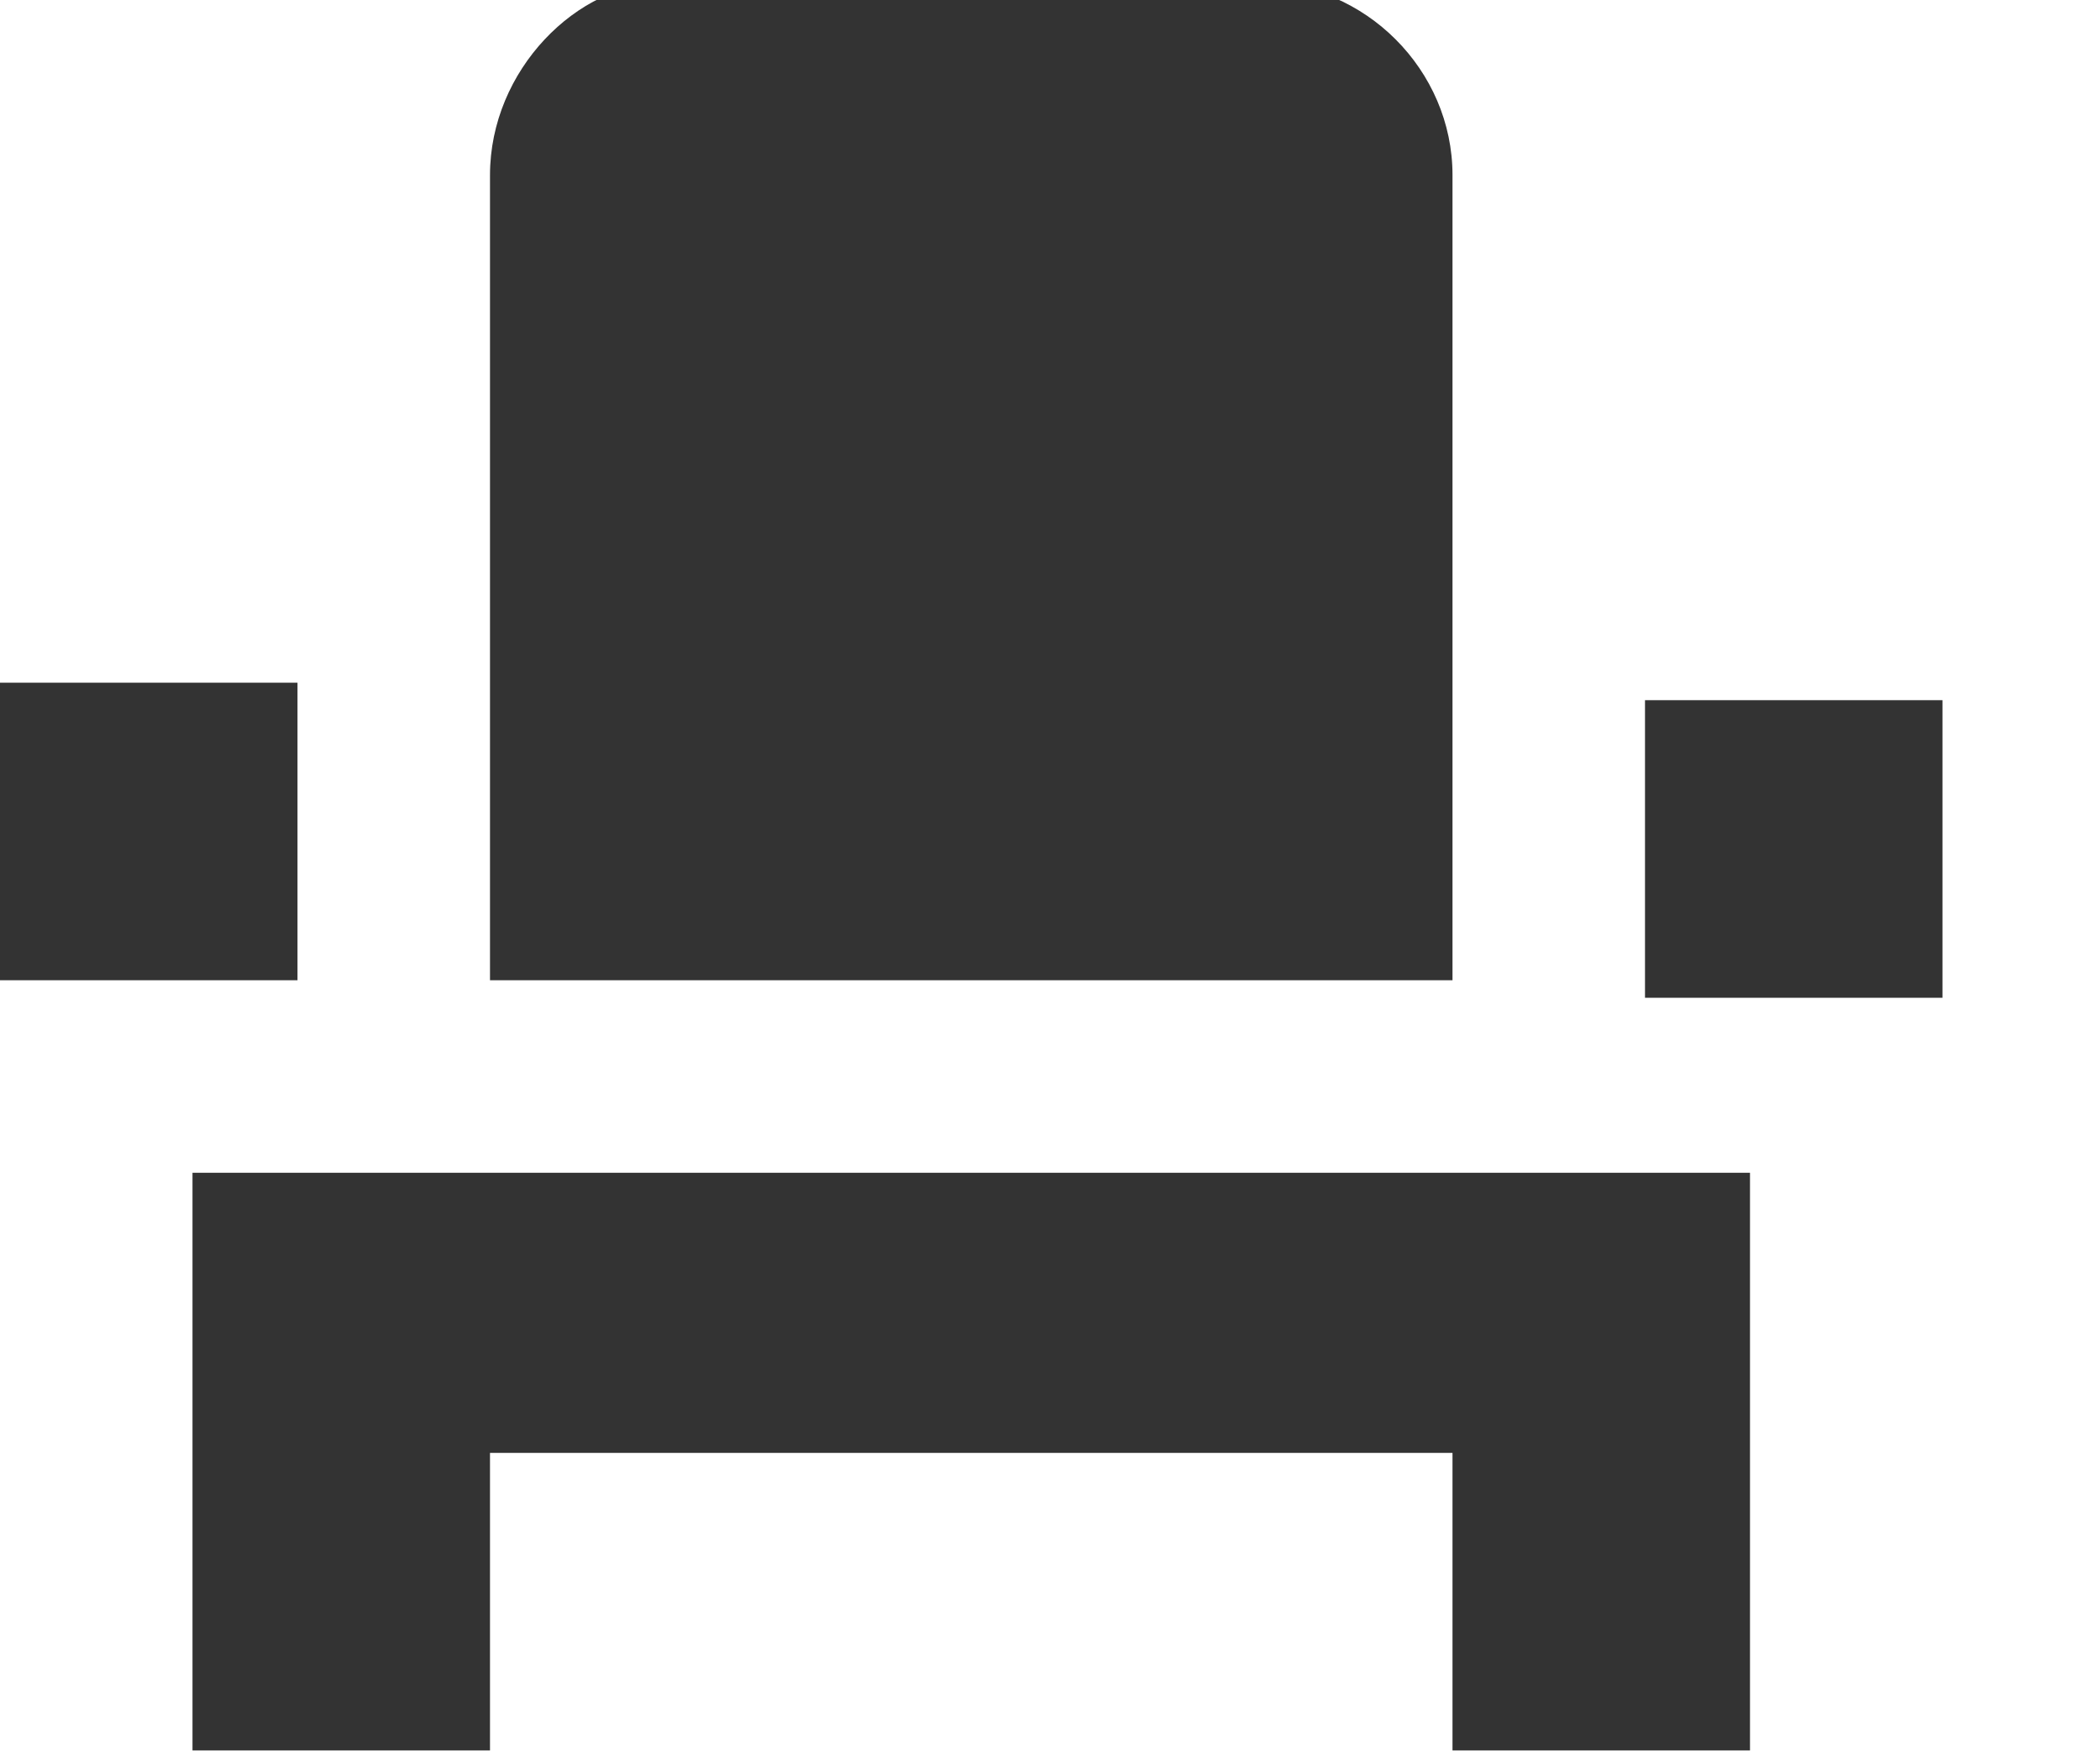
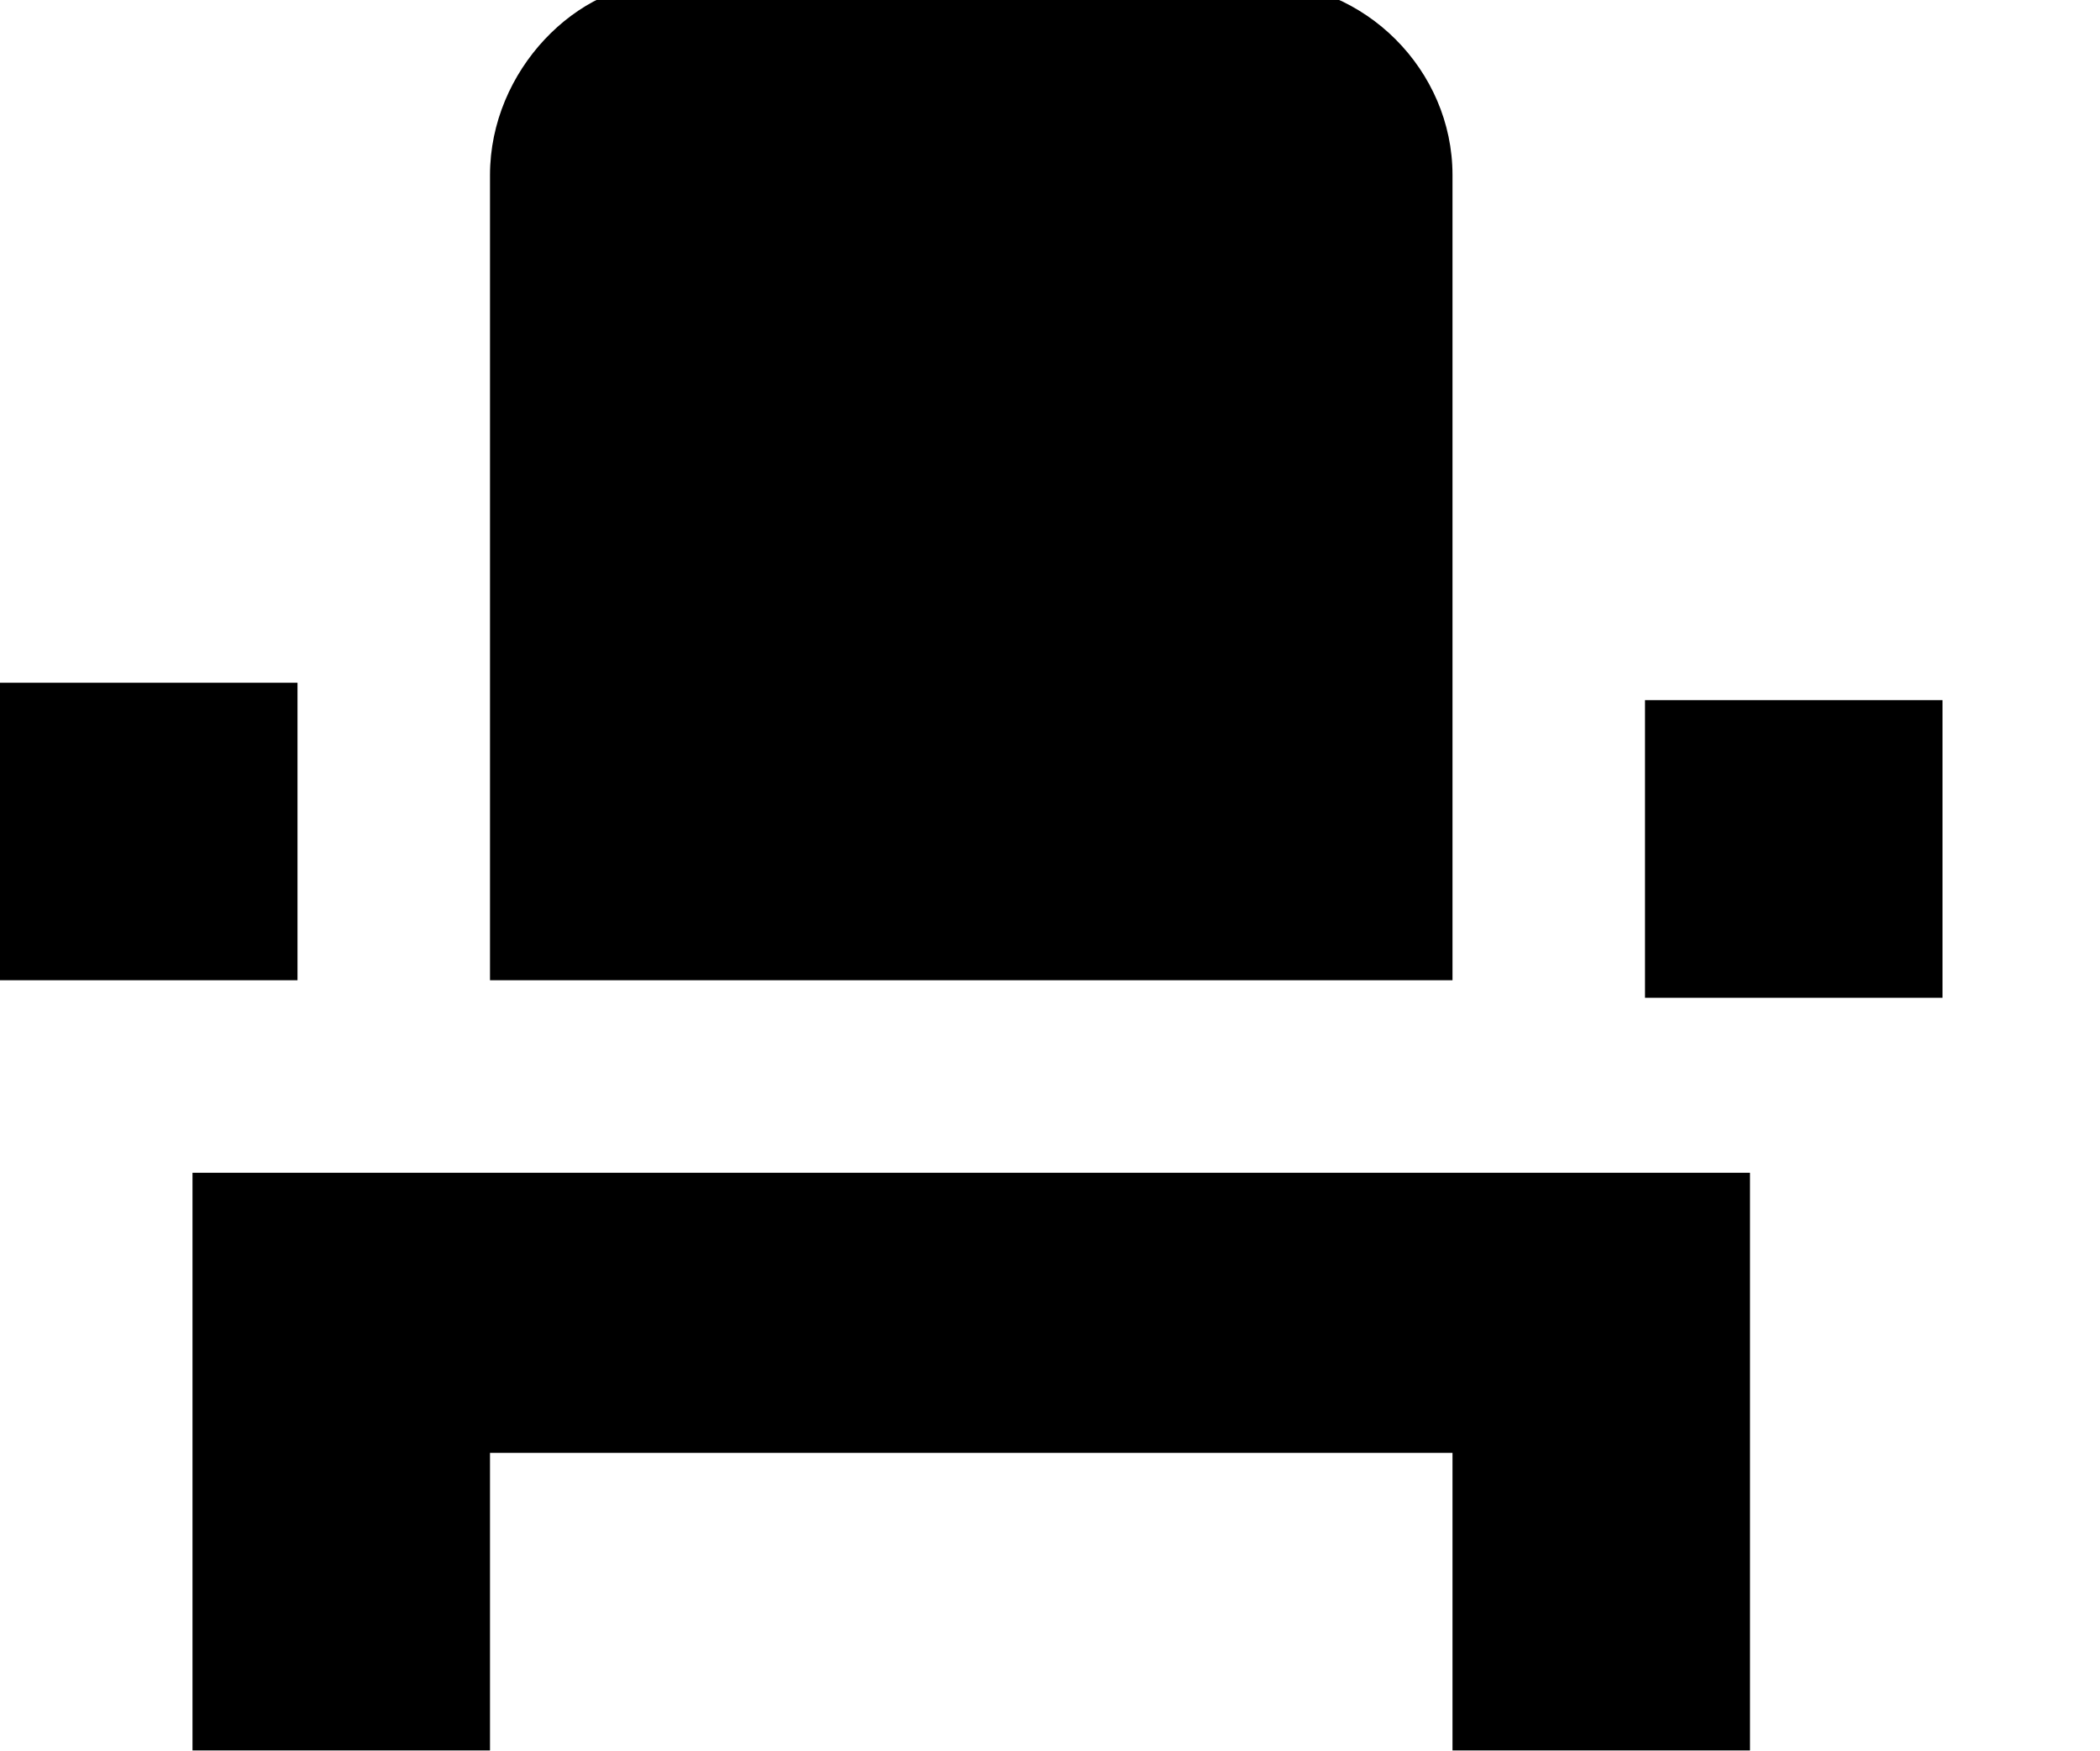
<svg xmlns="http://www.w3.org/2000/svg" viewBox="0 0 12 10">
-   <path d="M1.1 8.3V10h1.7V8.3h5.5V10H10V6.7H1.1v1.6zM9.4 4h1.7v1.7H9.4V3.9zM0 3.9h1.7v1.7H0V3.9zm8.3 1.7H2.8V1c0-.6.5-1.1 1-1.1h3.4c.6 0 1.1.5 1.1 1.1v4.5z" fill="#333" fill-rule="nonzero" />
+   <path d="M1.1 8.3V10h1.7V8.3h5.5V10H10V6.7H1.1v1.6zM9.4 4h1.7v1.7H9.4V3.9zM0 3.9h1.7v1.7H0V3.9zm8.3 1.7H2.8V1c0-.6.5-1.1 1-1.1h3.4c.6 0 1.1.5 1.1 1.1v4.5z" fill-rule="nonzero" />
</svg>
